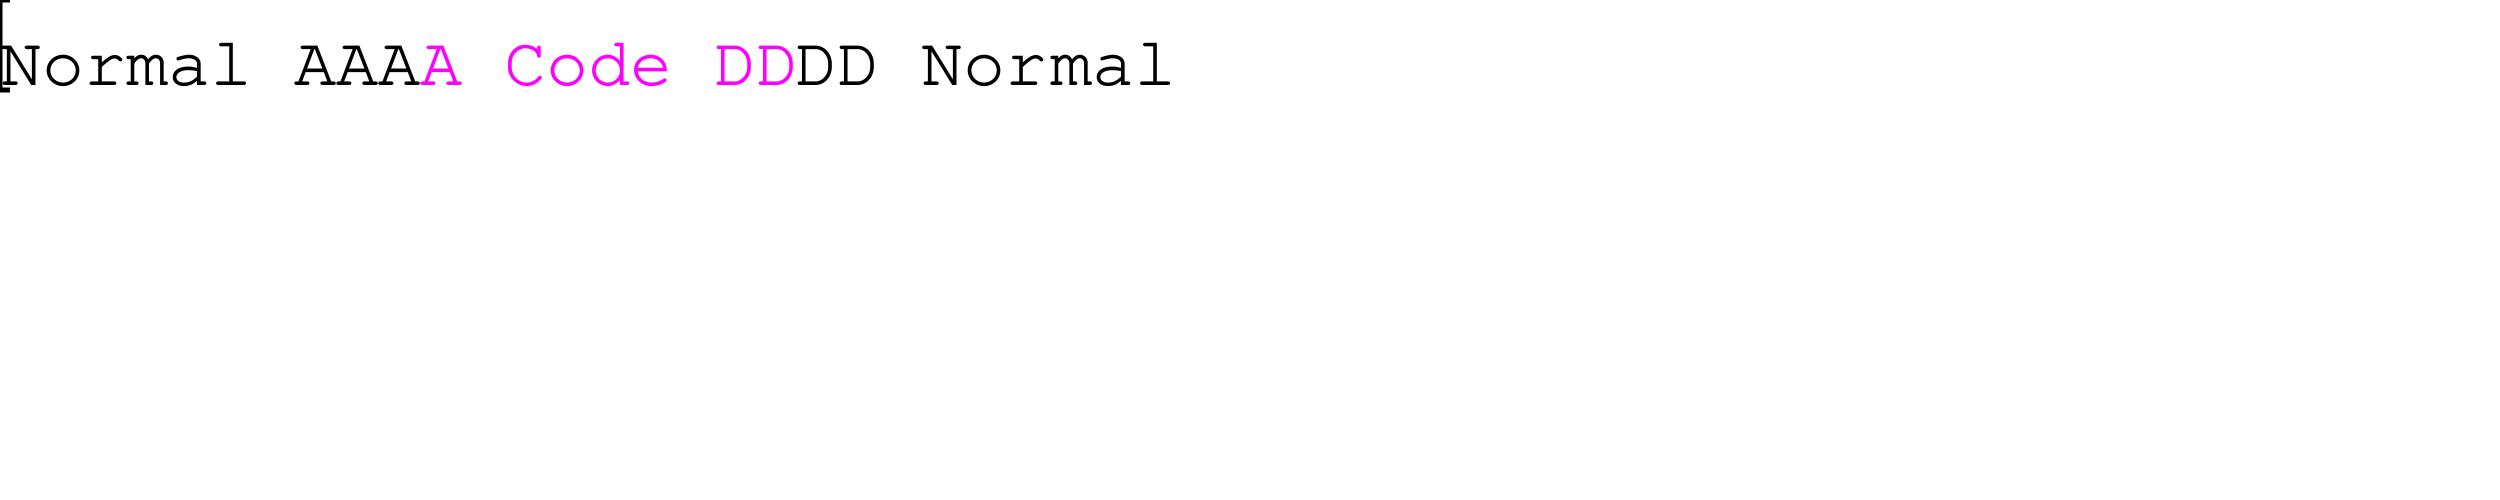
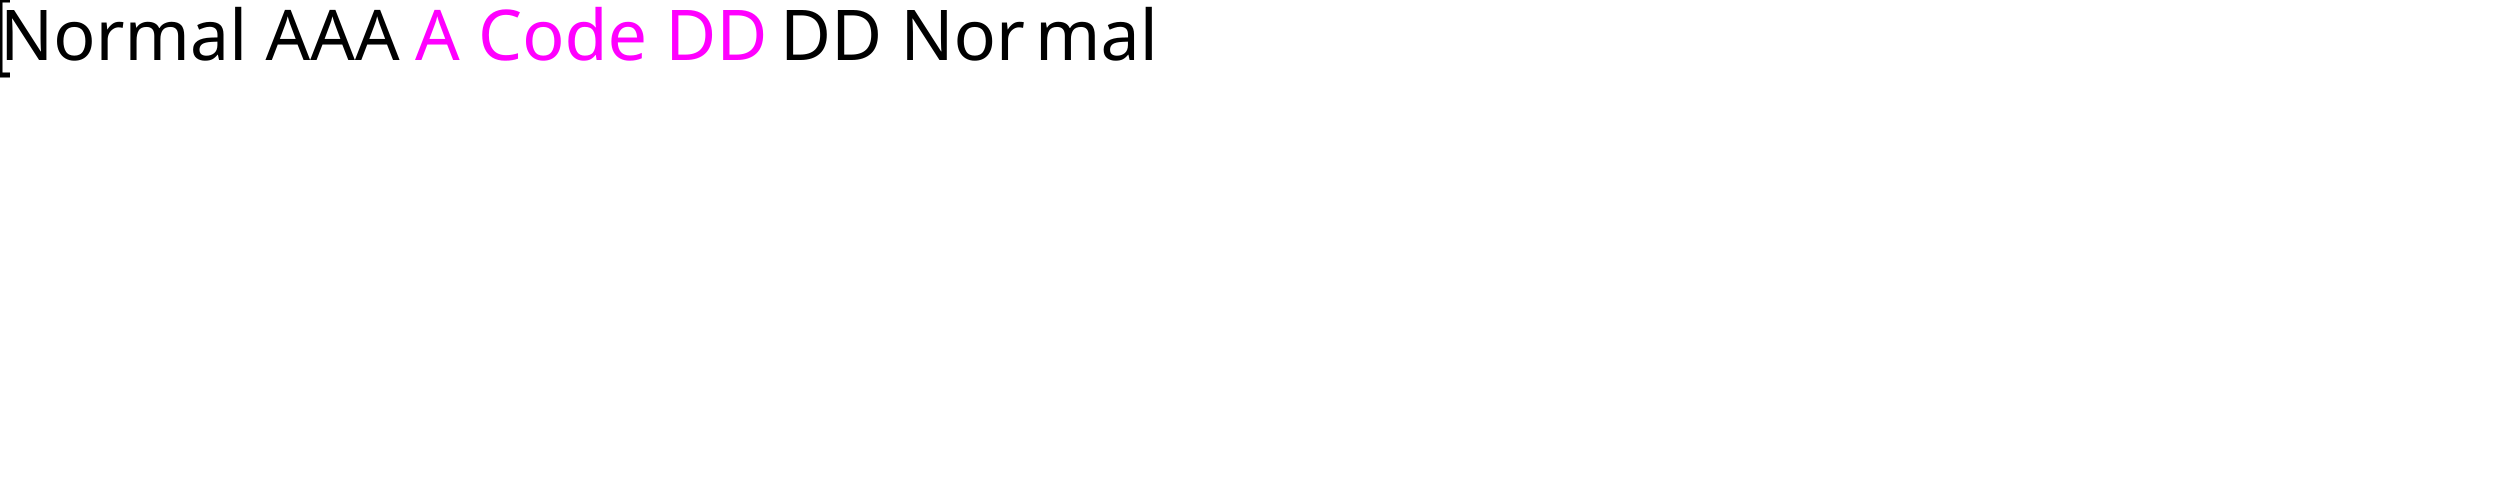
<svg xmlns="http://www.w3.org/2000/svg" width="500" height="100" viewBox="0 0 500 100">
+   <style>
+             @font-face { font-family: 'SnapshotSans'; font-weight: 500; font-style: normal; src: url('../NotoSans-Medium.ttf') format('truetype'); }
+             @font-face { font-family: 'SnapshotSans'; font-weight: 700; font-style: normal; src: url('../NotoSans-Bold.ttf') format('truetype'); }
+             @font-face { font-family: 'SnapshotSans'; font-weight: 500; font-style: italic; src: url('../NotoSans-MediumItalic.ttf') format('truetype'); }
+             @font-face { font-family: 'SnapshotSans'; font-weight: 700; font-style: italic; src: url('../NotoSans-BoldItalic.ttf') format('truetype'); }
+             </style>
  <rect width="500" height="100" fill="#ffffff" />
  <defs>
    <clipPath id="clip-0-0-500-100">
      <rect x="0" y="0" width="500" height="100" />
    </clipPath>
  </defs>
-   <rect x="0" y="0" width="84" height="19" fill="#ffffff" clip-path="url(#clip-0-0-500-100)" />
-   <rect x="84" y="0" width="75" height="19" fill="#ffffff" clip-path="url(#clip-0-0-500-100)" />
-   <rect x="159" y="0" width="51" height="19" fill="#ffffff" clip-path="url(#clip-0-0-500-100)" />
-   <rect x="210" y="0" width="25" height="19" fill="#ffffff" clip-path="url(#clip-0-0-500-100)" />
-   <rect x="235" y="0" width="265" height="19" fill="#ffffff" clip-path="url(#clip-0-0-500-100)" />
-   <text x="0" y="17" fill="#000000" font-family="Courier, 'Courier New', monospace" font-size="14" font-weight="normal" font-style="normal" clip-path="url(#clip-0-0-500-100)">Normal AAA</text>
-   <text x="84" y="17" fill="#ff00ff" font-family="Courier, 'Courier New', monospace" font-size="14" font-weight="normal" font-style="normal" clip-path="url(#clip-0-0-500-100)">A Code DD</text>
-   <text x="159" y="17" fill="#000000" font-family="Courier, 'Courier New', monospace" font-size="14" font-weight="normal" font-style="normal" clip-path="url(#clip-0-0-500-100)">DD Nor</text>
-   <text x="210" y="17" fill="#000000" font-family="Courier, 'Courier New', monospace" font-size="14" font-weight="normal" font-style="normal" clip-path="url(#clip-0-0-500-100)">mal</text>
-   <rect x="0" y="19" width="500" height="19" fill="#ffffff" clip-path="url(#clip-0-0-500-100)" />
-   <rect x="0" y="38" width="500" height="19" fill="#ffffff" clip-path="url(#clip-0-0-500-100)" />
-   <rect x="0" y="57" width="500" height="19" fill="#ffffff" clip-path="url(#clip-0-0-500-100)" />
-   <rect x="0" y="76" width="500" height="19" fill="#ffffff" clip-path="url(#clip-0-0-500-100)" />
+   <rect x="0" y="0" width="83" height="16" fill="#ffffff" clip-path="url(#clip-0-0-500-100)" />
+   <rect x="83" y="0" width="73" height="16" fill="#ffffff" clip-path="url(#clip-0-0-500-100)" />
+   <rect x="156" y="0" width="51" height="16" fill="#ffffff" clip-path="url(#clip-0-0-500-100)" />
+   <rect x="207" y="0" width="26" height="16" fill="#ffffff" clip-path="url(#clip-0-0-500-100)" />
+   <rect x="233" y="0" width="267" height="16" fill="#ffffff" clip-path="url(#clip-0-0-500-100)" />
+   <text x="0" y="12" fill="#000000" font-family="SnapshotSans" font-size="14" font-weight="normal" font-style="normal" clip-path="url(#clip-0-0-500-100)">Normal AAA</text>
+   <text x="83" y="12" fill="#ff00ff" font-family="SnapshotSans" font-size="14" font-weight="normal" font-style="normal" clip-path="url(#clip-0-0-500-100)">A Code DD</text>
+   <text x="156" y="12" fill="#000000" font-family="SnapshotSans" font-size="14" font-weight="normal" font-style="normal" clip-path="url(#clip-0-0-500-100)">DD Nor</text>
+   <text x="207" y="12" fill="#000000" font-family="SnapshotSans" font-size="14" font-weight="normal" font-style="normal" clip-path="url(#clip-0-0-500-100)">mal</text>
+   <rect x="0" y="16" width="500" height="16" fill="#ffffff" clip-path="url(#clip-0-0-500-100)" />
+   <rect x="0" y="32" width="500" height="16" fill="#ffffff" clip-path="url(#clip-0-0-500-100)" />
+   <rect x="0" y="48" width="500" height="16" fill="#ffffff" clip-path="url(#clip-0-0-500-100)" />
+   <rect x="0" y="64" width="500" height="16" fill="#ffffff" clip-path="url(#clip-0-0-500-100)" />
+   <rect x="0" y="80" width="500" height="16" fill="#ffffff" clip-path="url(#clip-0-0-500-100)" />
  <line x1="-2" y1="0" x2="2" y2="0" stroke="#000000" stroke-width="1" />
-   <line x1="0" y1="0" x2="0" y2="18" stroke="#000000" stroke-width="1" />
-   <line x1="-2" y1="18" x2="2" y2="18" stroke="#000000" stroke-width="1" />
+   <line x1="0" y1="0" x2="0" y2="15" stroke="#000000" stroke-width="1" />
+   <line x1="-2" y1="15" x2="2" y2="15" stroke="#000000" stroke-width="1" />
</svg>
